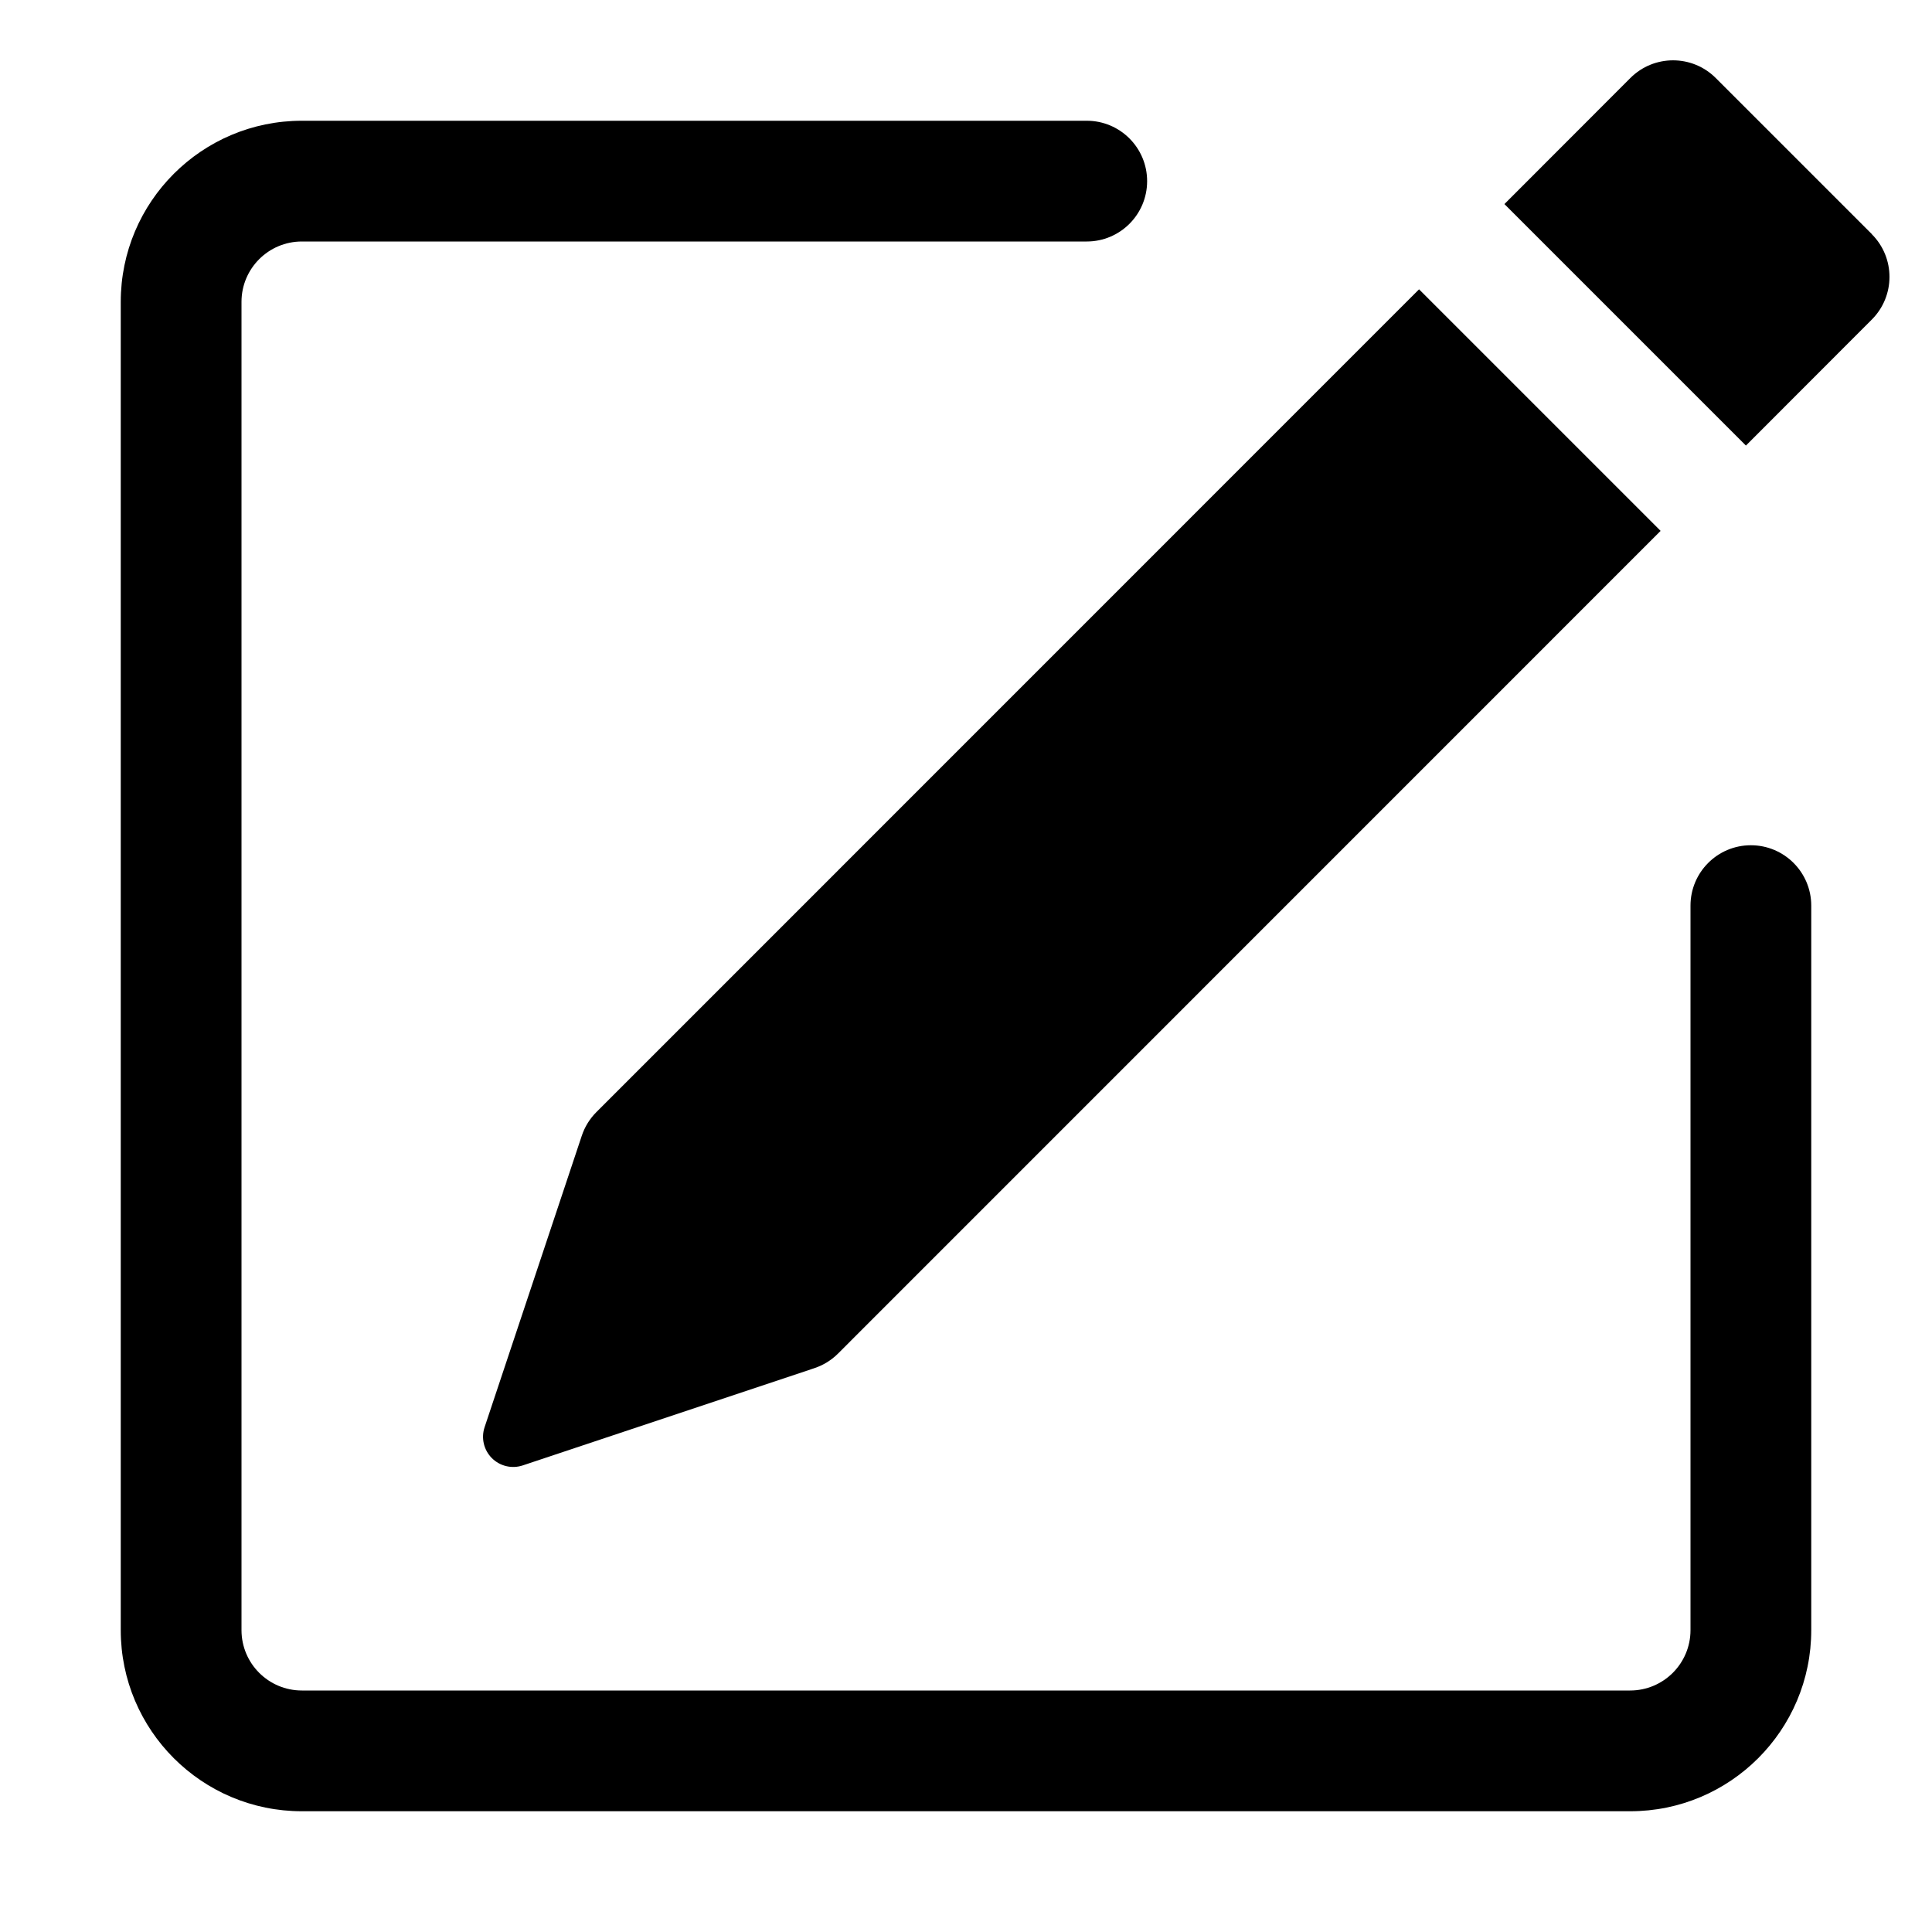
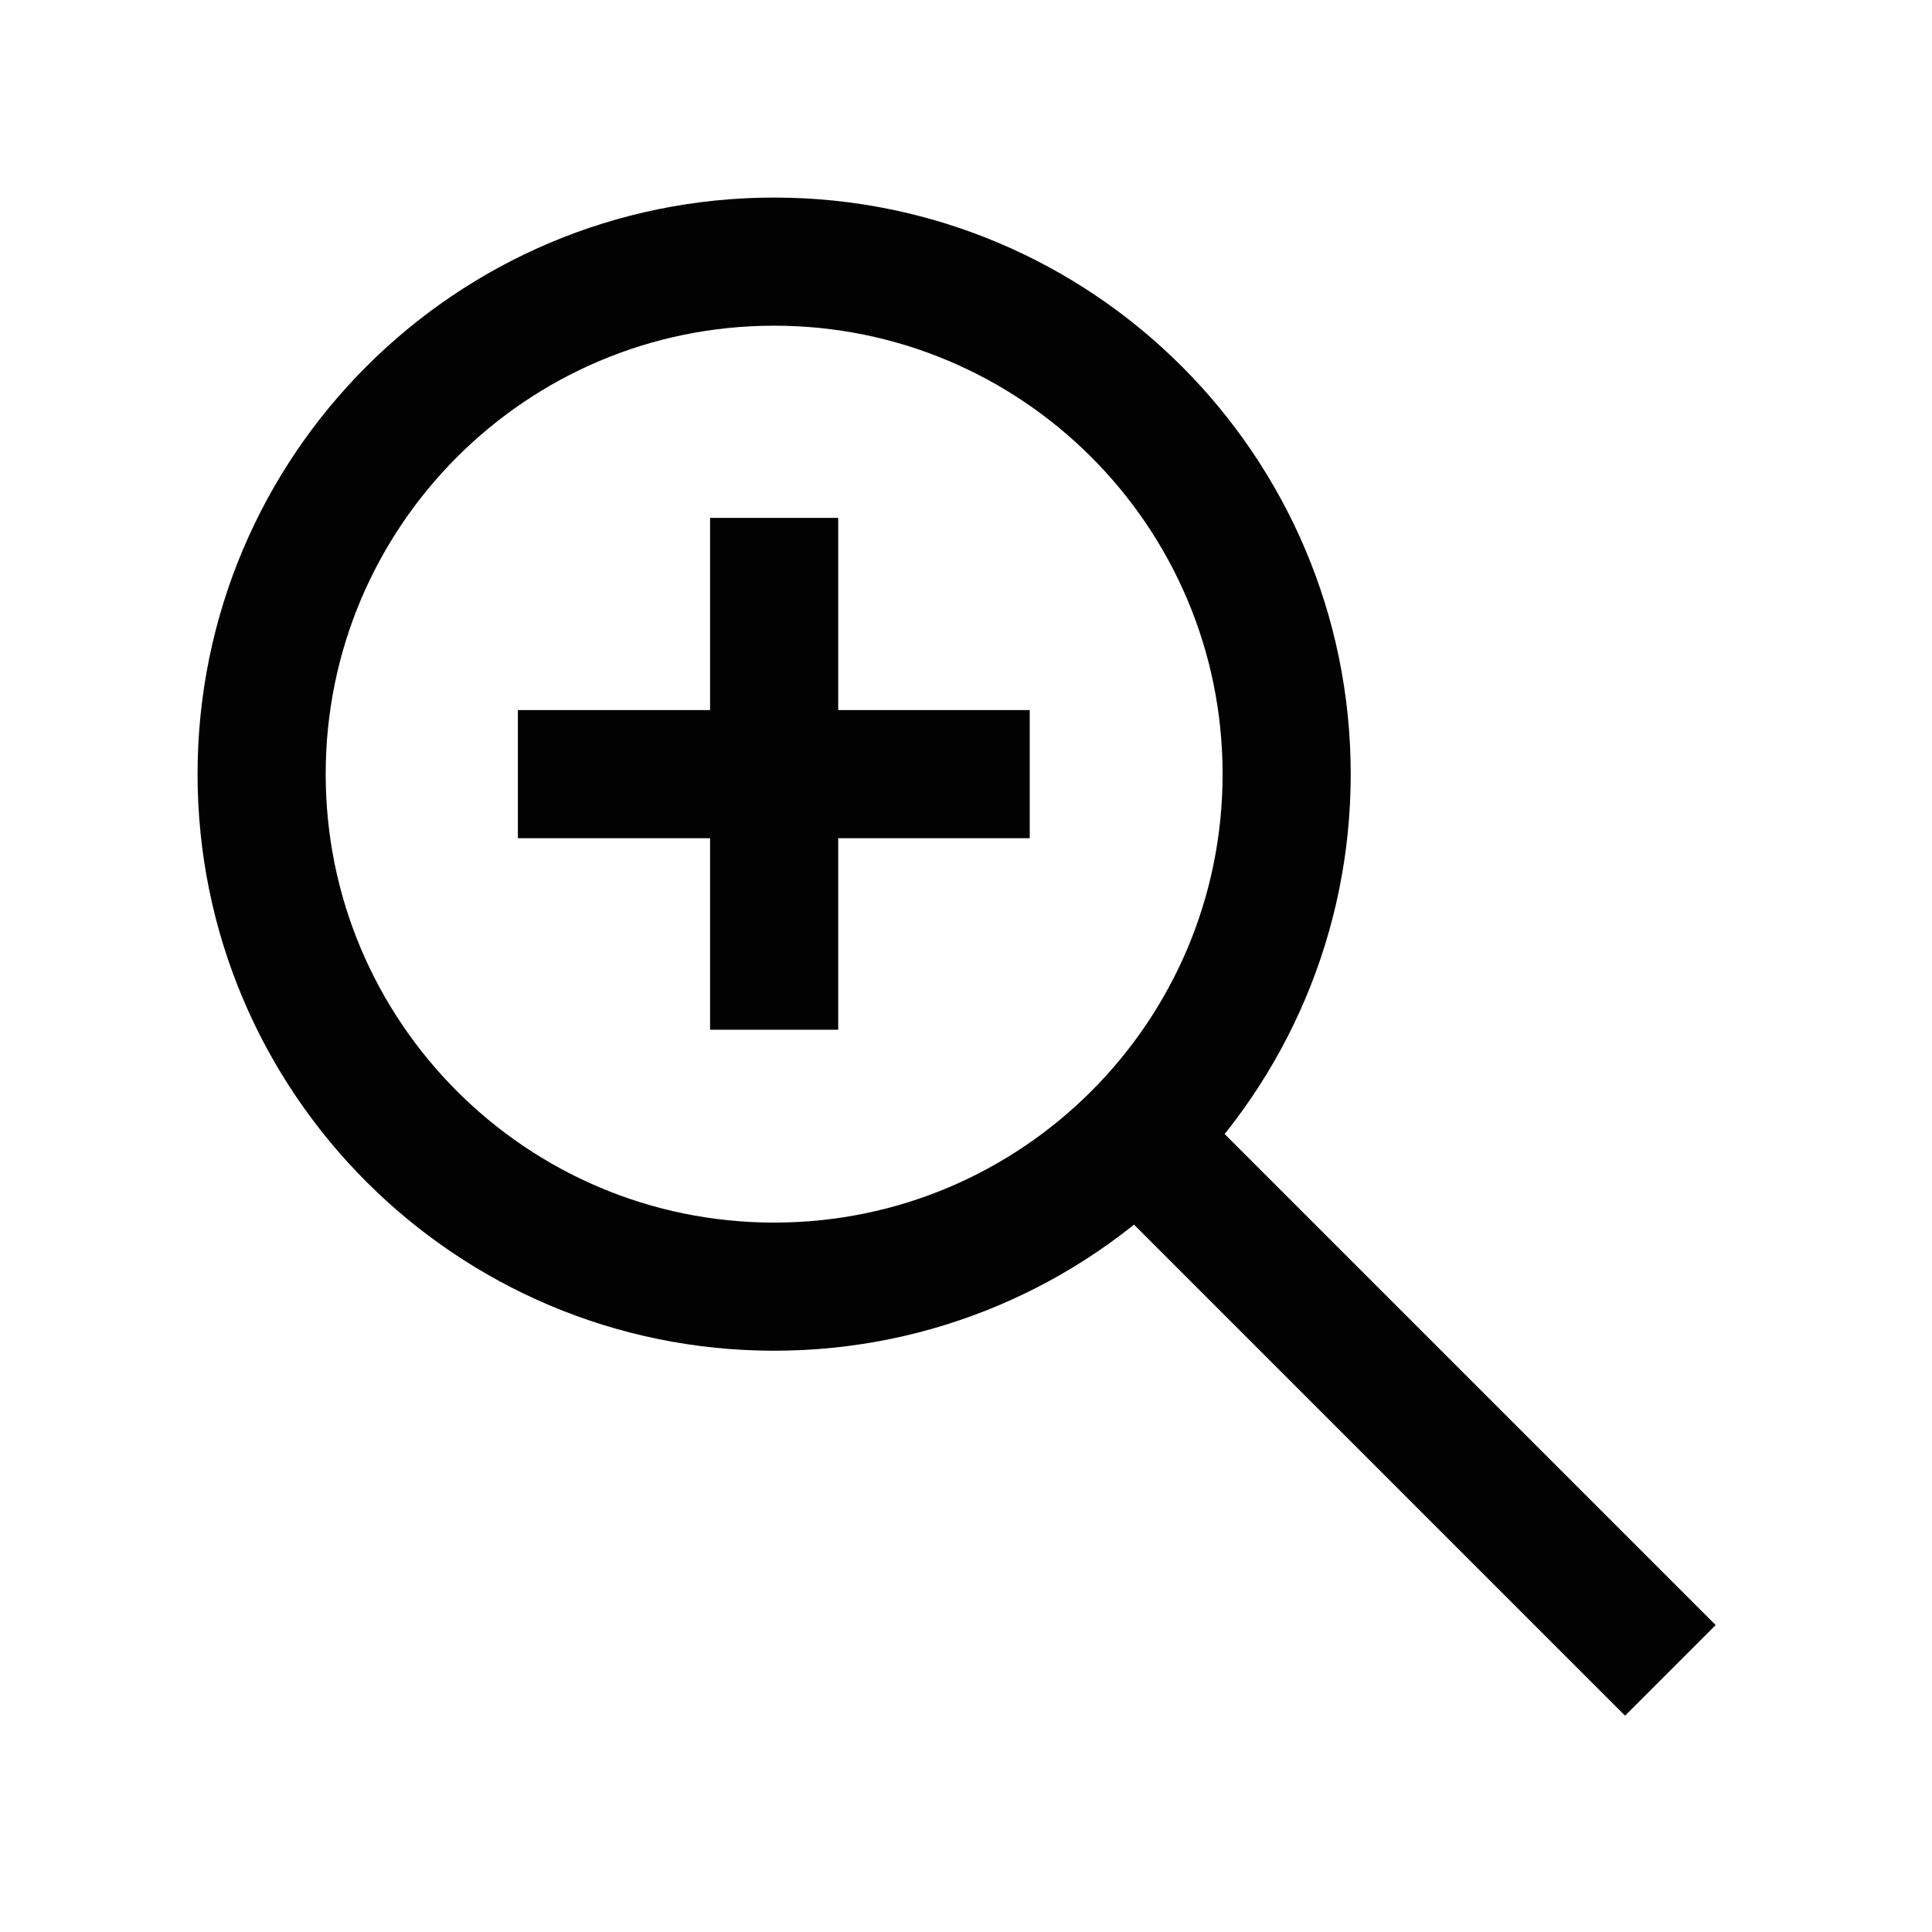
- <svg xmlns="http://www.w3.org/2000/svg" width="16" height="16" fill="currentColor" class="bi bi-pencil-square" viewBox="0 0 16 16">
-   <path d="M15.502 1.94a.5.5 0 0 1 0 .706L14.459 3.69l-2-2L13.502.646a.5.5 0 0 1 .707 0l1.293 1.293zm-1.75 2.456-2-2L4.939 9.21a.5.5 0 0 0-.121.196l-.805 2.414a.25.25 0 0 0 .316.316l2.414-.805a.5.5 0 0 0 .196-.12l6.813-6.814z" />
-   <path fill-rule="evenodd" d="M1 13.5A1.5 1.5 0 0 0 2.5 15h11a1.5 1.5 0 0 0 1.5-1.5v-6a.5.5 0 0 0-1 0v6a.5.5 0 0 1-.5.5h-11a.5.5 0 0 1-.5-.5v-11a.5.5 0 0 1 .5-.5H9a.5.5 0 0 0 0-1H2.5A1.5 1.5 0 0 0 1 2.5v11z" />
+ <svg xmlns="http://www.w3.org/2000/svg" width="35px" height="35px" viewBox="-2.4 -2.4 28.80 28.80" id="Layer_1" data-name="Layer 1" fill="#000000">
+   <g id="SVGRepo_bgCarrier" stroke-width="0" />
+   <g id="SVGRepo_tracerCarrier" stroke-linecap="round" stroke-linejoin="round" />
+   <g id="SVGRepo_iconCarrier">
+     <defs>
+       <style>.cls-1{fill:none;stroke:#020202;stroke-miterlimit:10;stroke-width:1.91px;}</style>
+     </defs>
+     <circle class="cls-1" cx="9.14" cy="9.14" r="7.64" />
+     <line class="cls-1" x1="22.5" y1="22.5" x2="14.39" y2="14.39" />
+     <line class="cls-1" x1="5.32" y1="9.14" x2="12.95" y2="9.14" />
+     <line class="cls-1" x1="9.14" y1="5.32" x2="9.14" y2="12.95" />
+   </g>
</svg>
